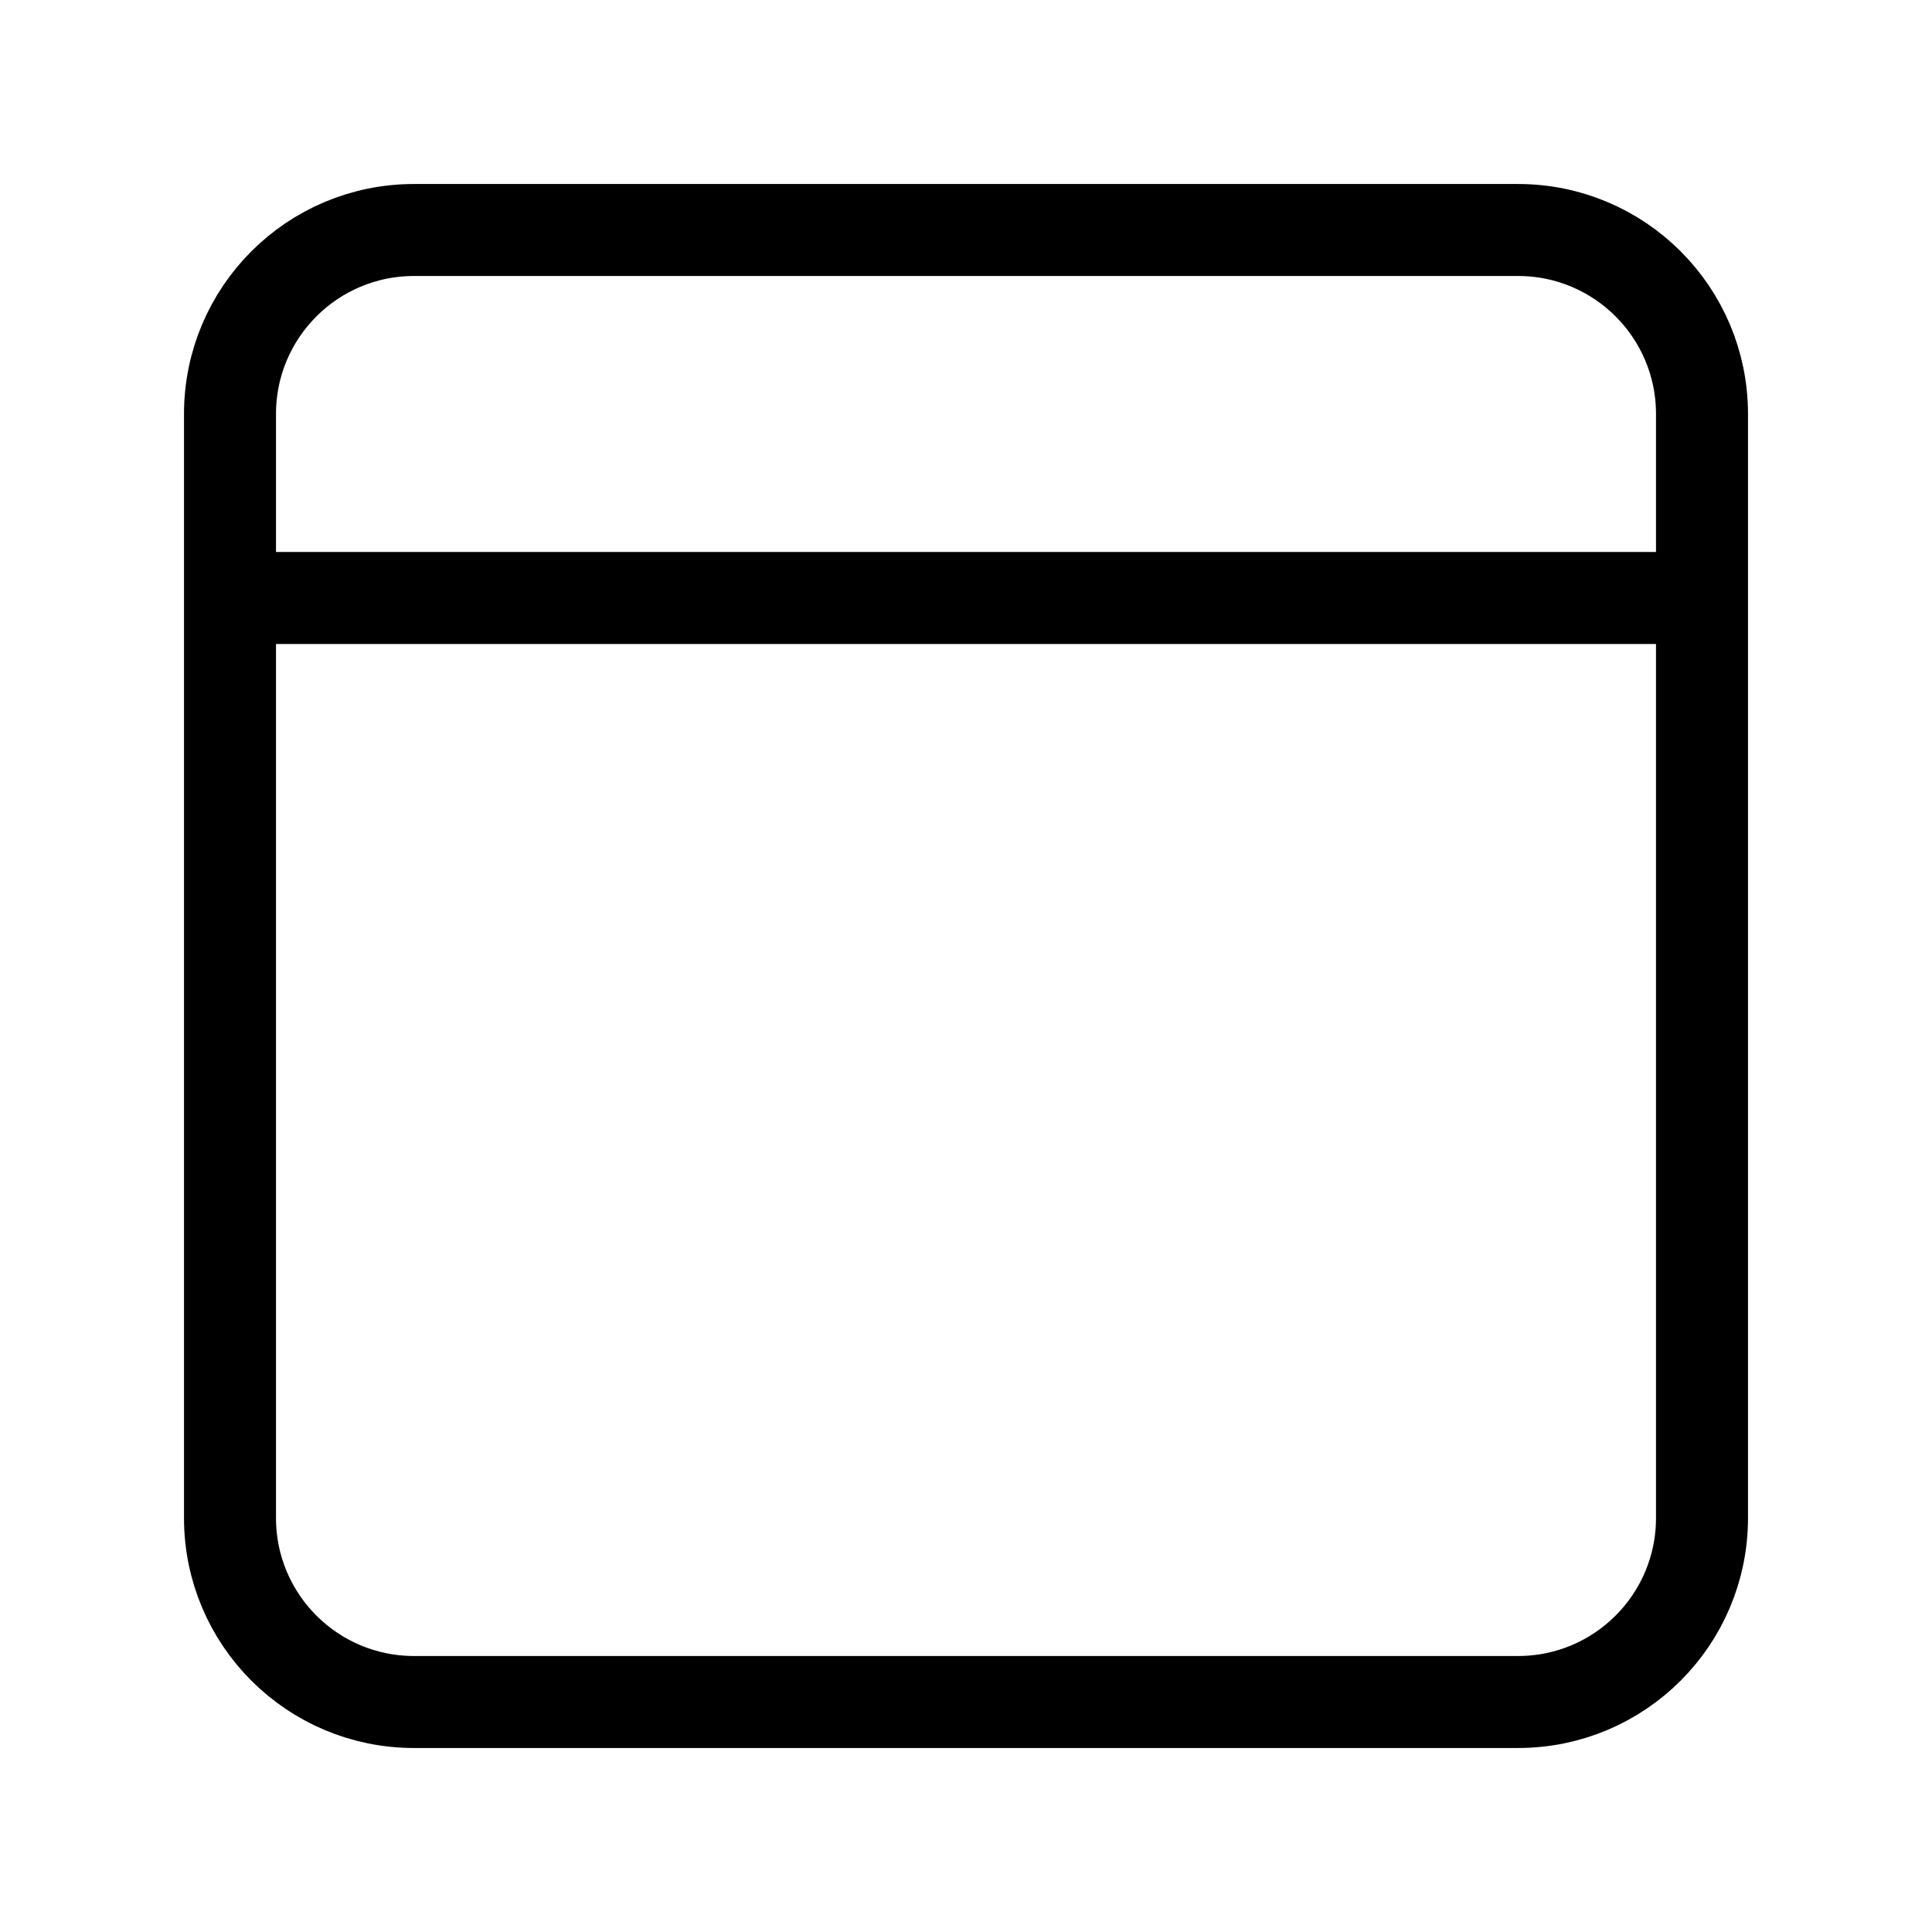
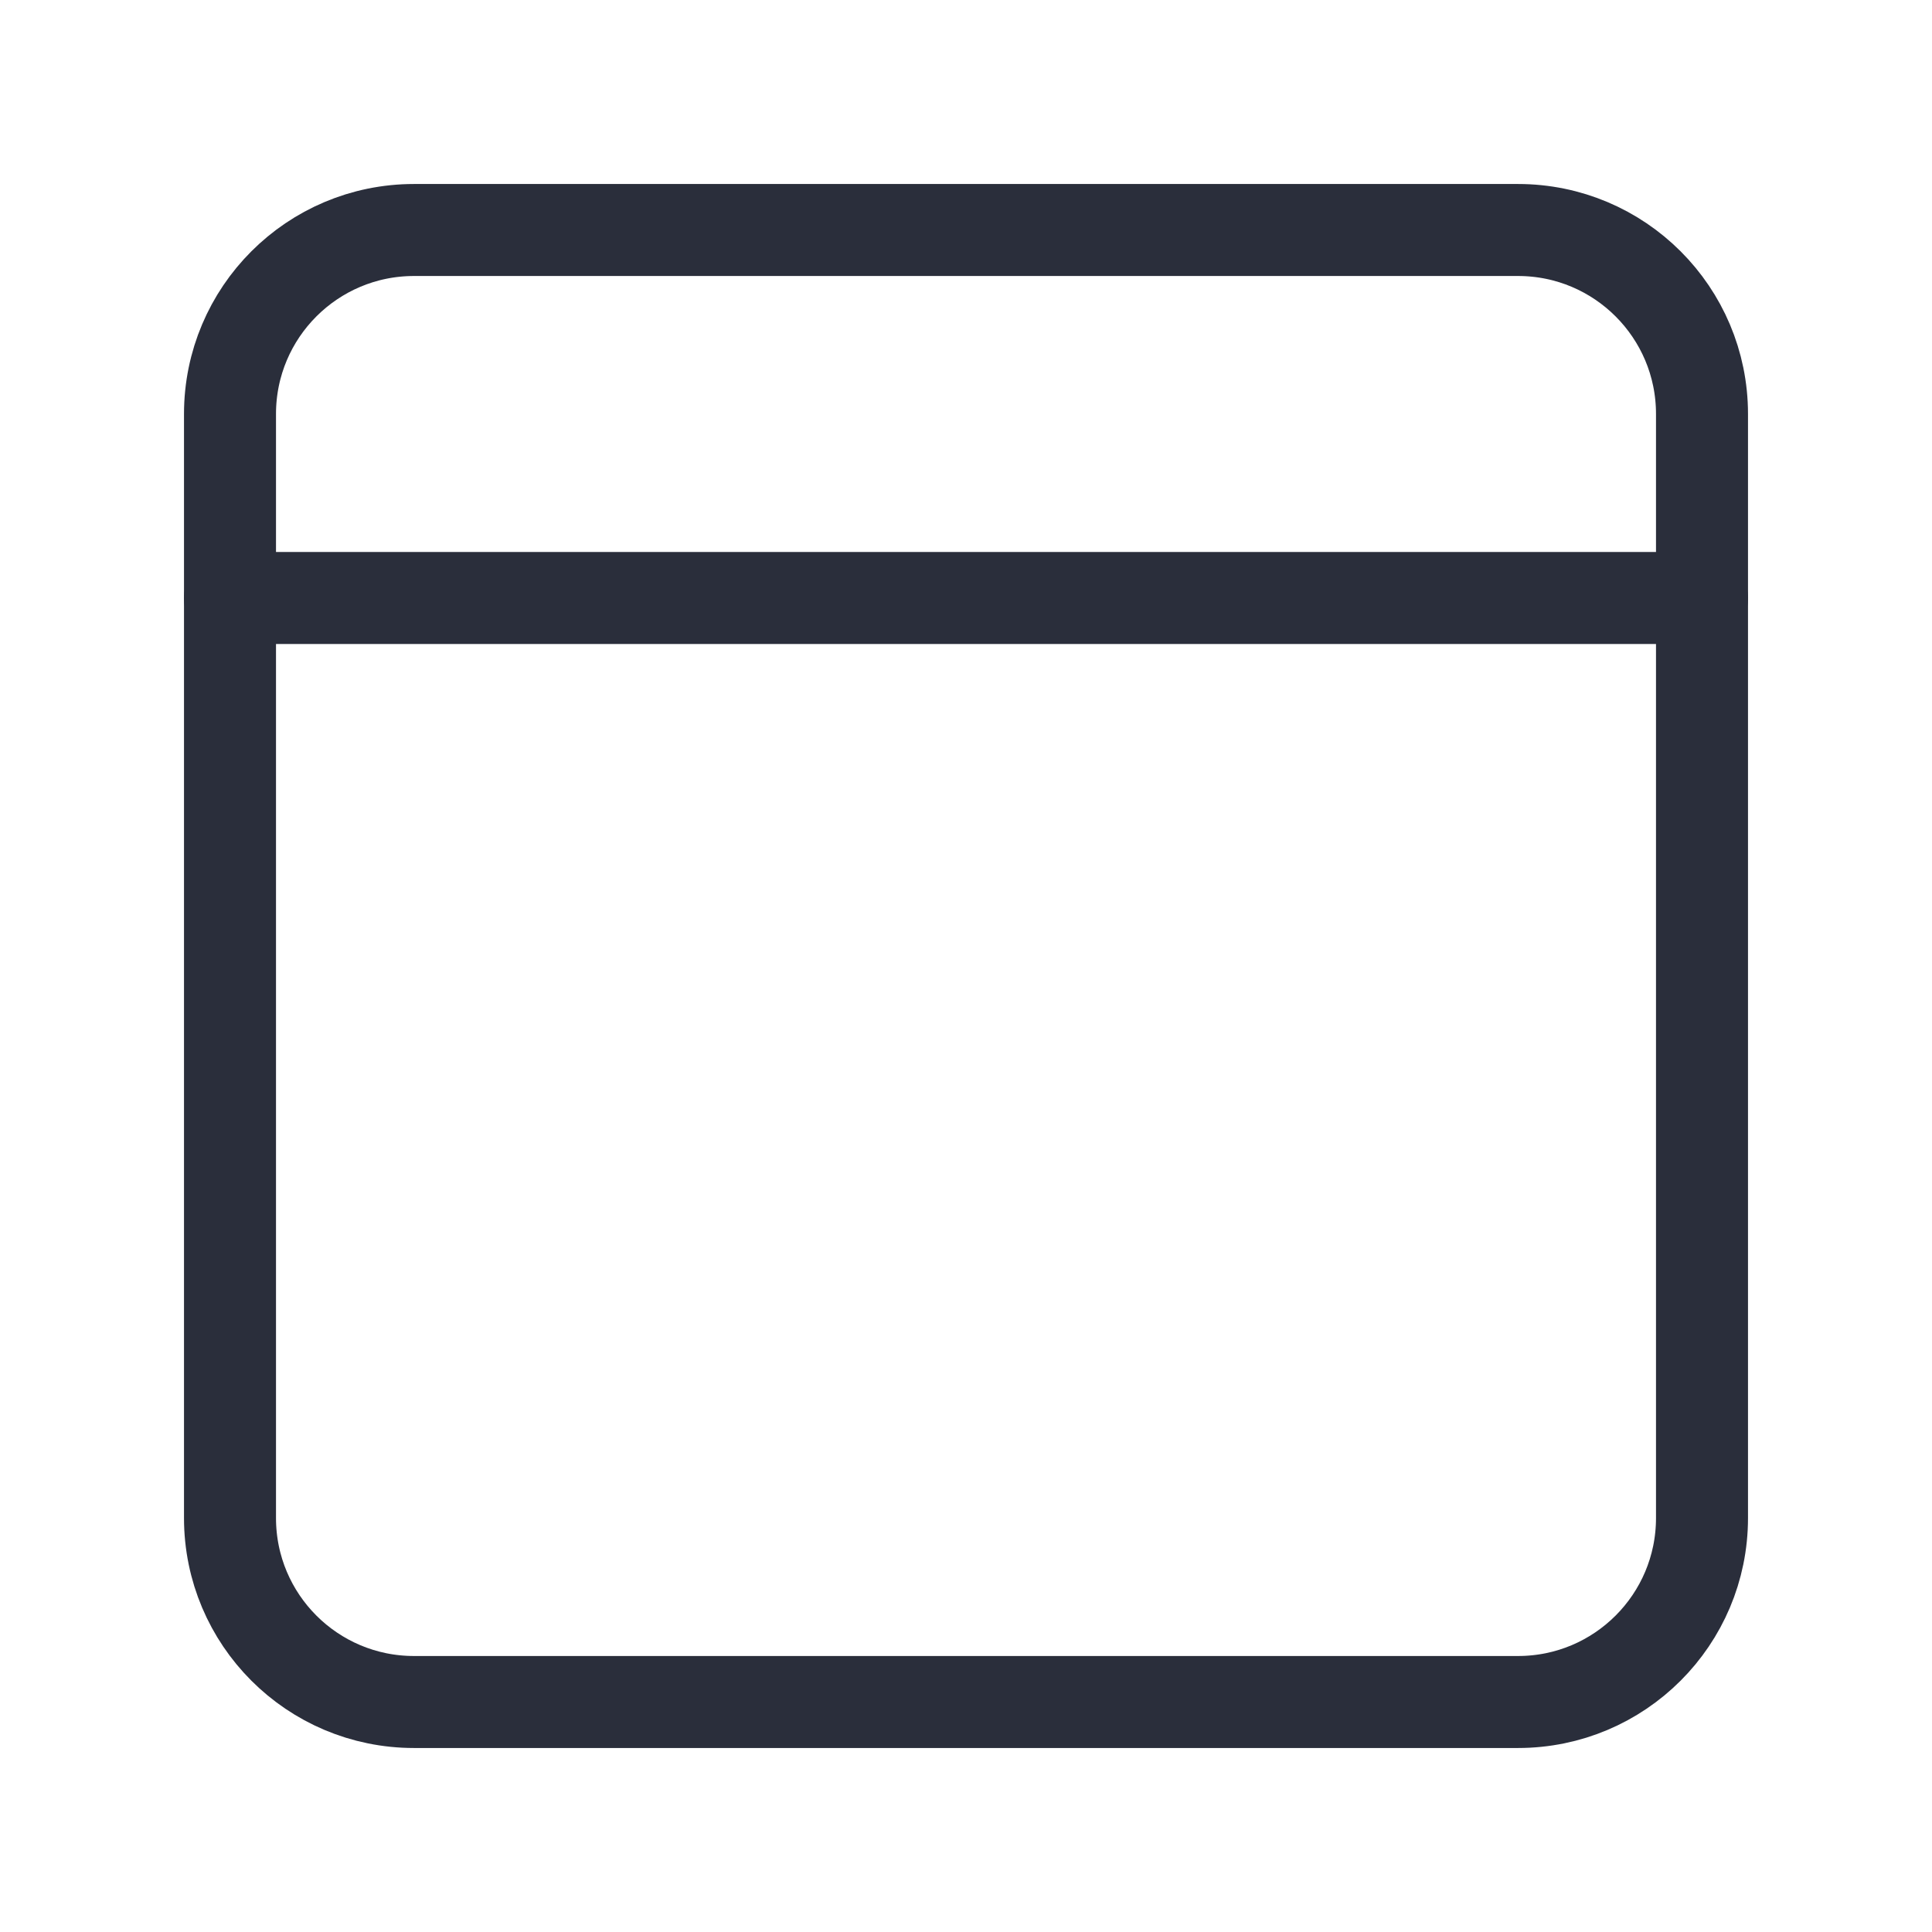
<svg xmlns="http://www.w3.org/2000/svg" height="21" viewBox="0 0 21 21" width="21">
-   <path d="m2.5.5h12c1.105 0 2 .895 2 2v12c0 1.105-.895 2-2 2h-12c-1.105 0-2-.895-2-2v-12c0-1.105.895-2 2-2zm-2 4h16" fill="none" stroke="currentColor" stroke-linecap="round" stroke-linejoin="round" transform="translate(2 2)" />
+   <g fill="none" fill-rule="evenodd" stroke="#2a2e3b" stroke-linecap="round" stroke-linejoin="round" transform="translate(2 2)">
+     <path d="m2.5.5h12c1.105 0 2 .895 2 2v12c0 1.105-.895 2-2 2h-12c-1.105 0-2-.895-2-2v-12c0-1.105.895-2 2-2z" />
+     <path d="m.5 4.5h16" />
+   </g>
</svg>
